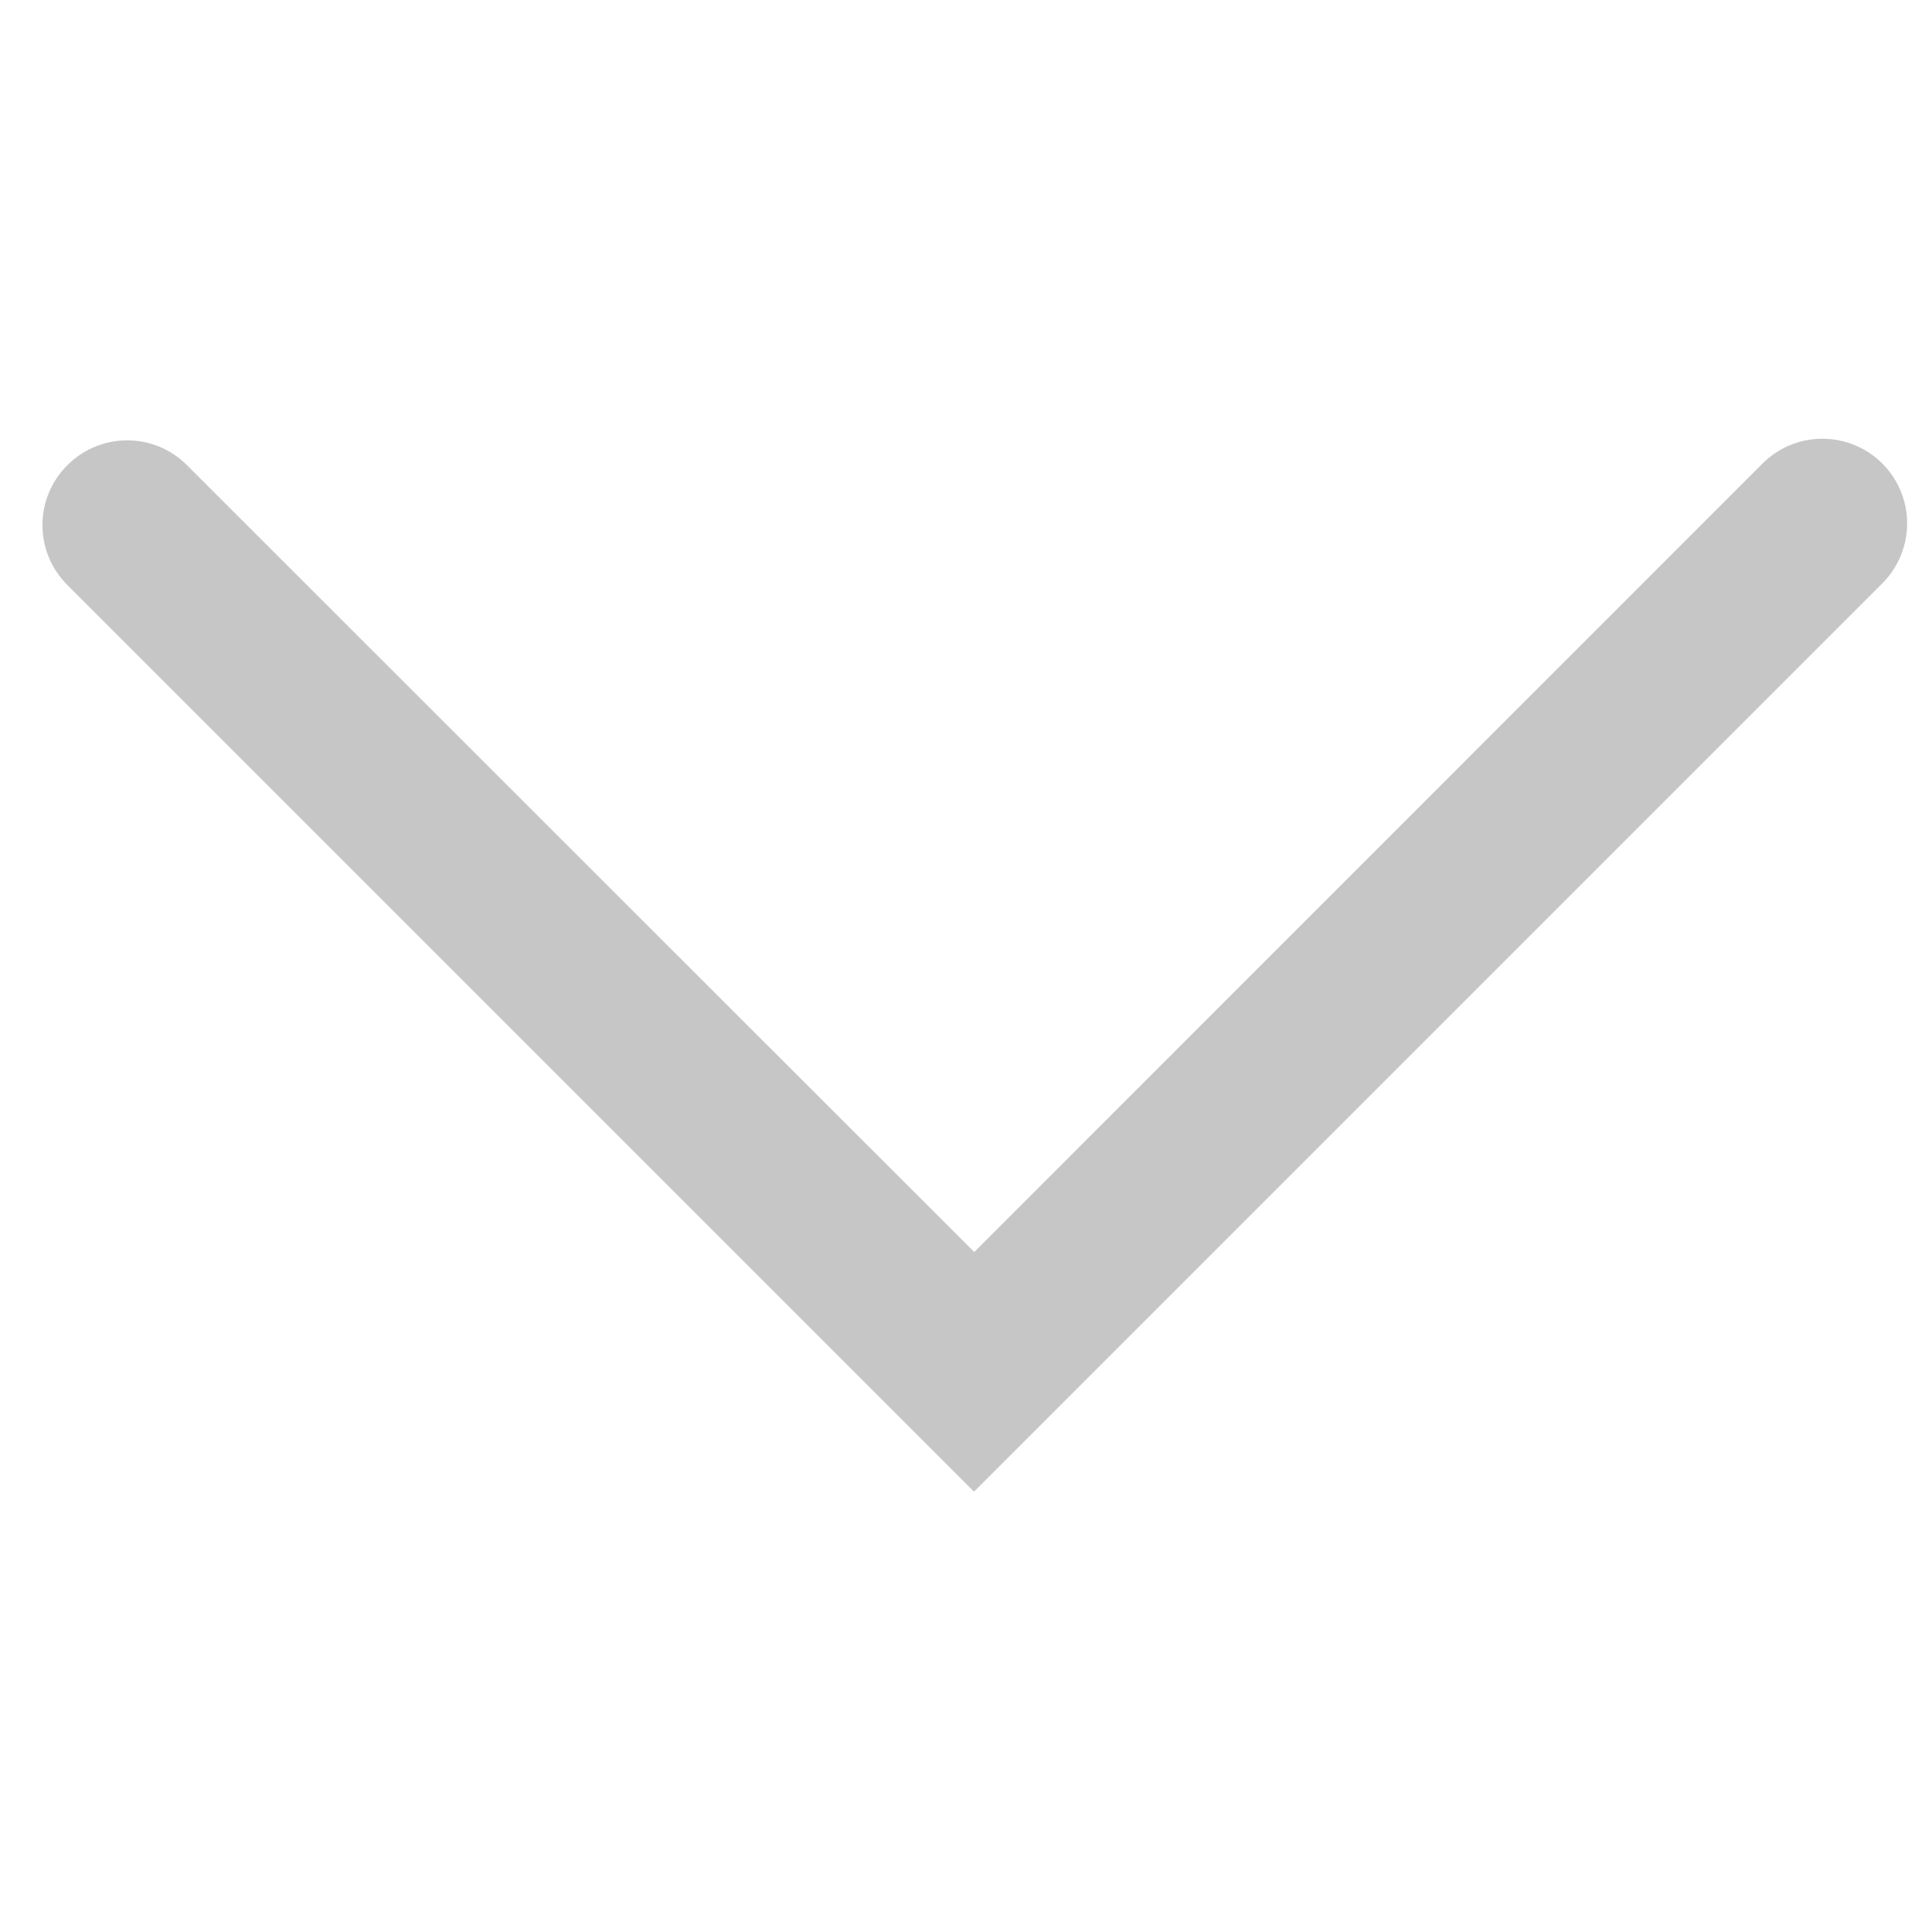
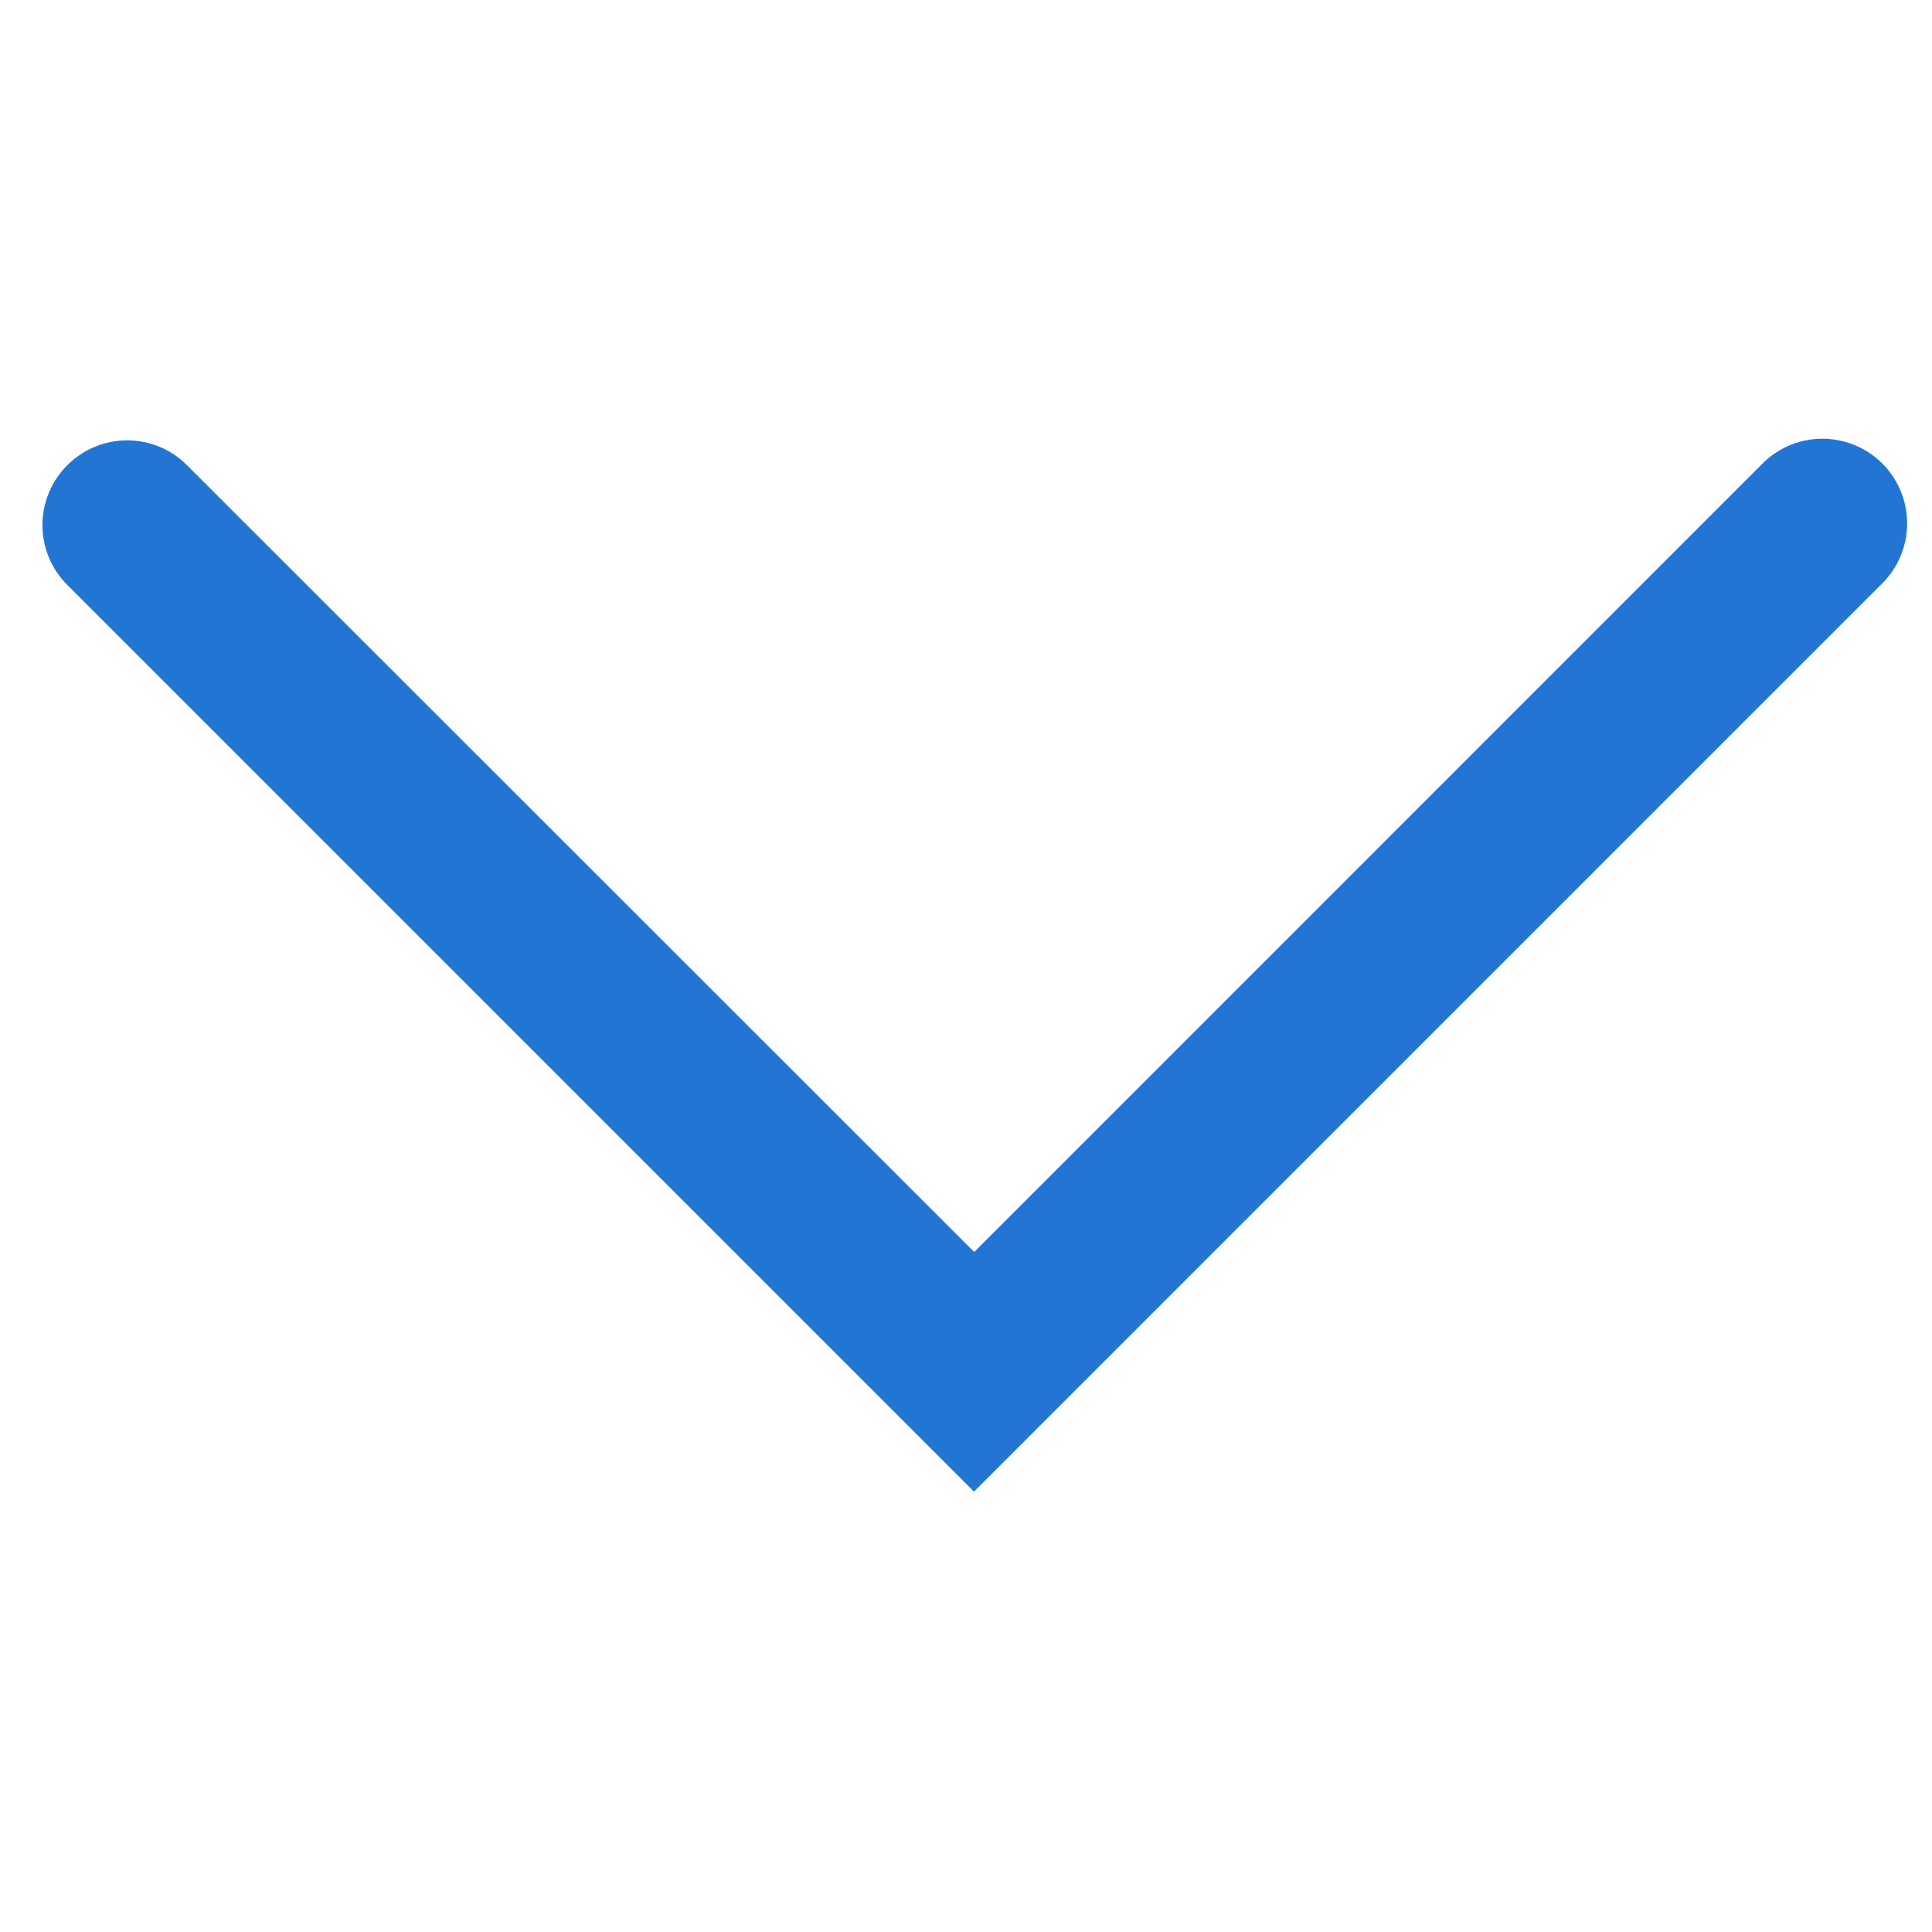
- <svg xmlns="http://www.w3.org/2000/svg" width="1em" height="1em" viewBox="0 0 14 8" fill="none">
-   <path fill-rule="evenodd" clip-rule="evenodd" d="M7.059 6.073 12.76.371a.614.614 0 1 1 .868.868l-6.57 6.57-6.57-6.57a.612.612 0 0 1 0-.868c.24-.24.628-.24.867 0L7.06 6.073Z" fill="#C6C6C6" />
+ <svg xmlns="http://www.w3.org/2000/svg" width="1em" height="1em" viewBox="0 0 14 8" fill="none" style="     /* color: #2275d3; */ ">
+   <path fill-rule="evenodd" clip-rule="evenodd" d="M7.059 6.073 12.76.371a.614.614 0 1 1 .868.868l-6.57 6.57-6.57-6.57a.612.612 0 0 1 0-.868c.24-.24.628-.24.867 0L7.06 6.073Z" fill="#2275d3" />
</svg>
